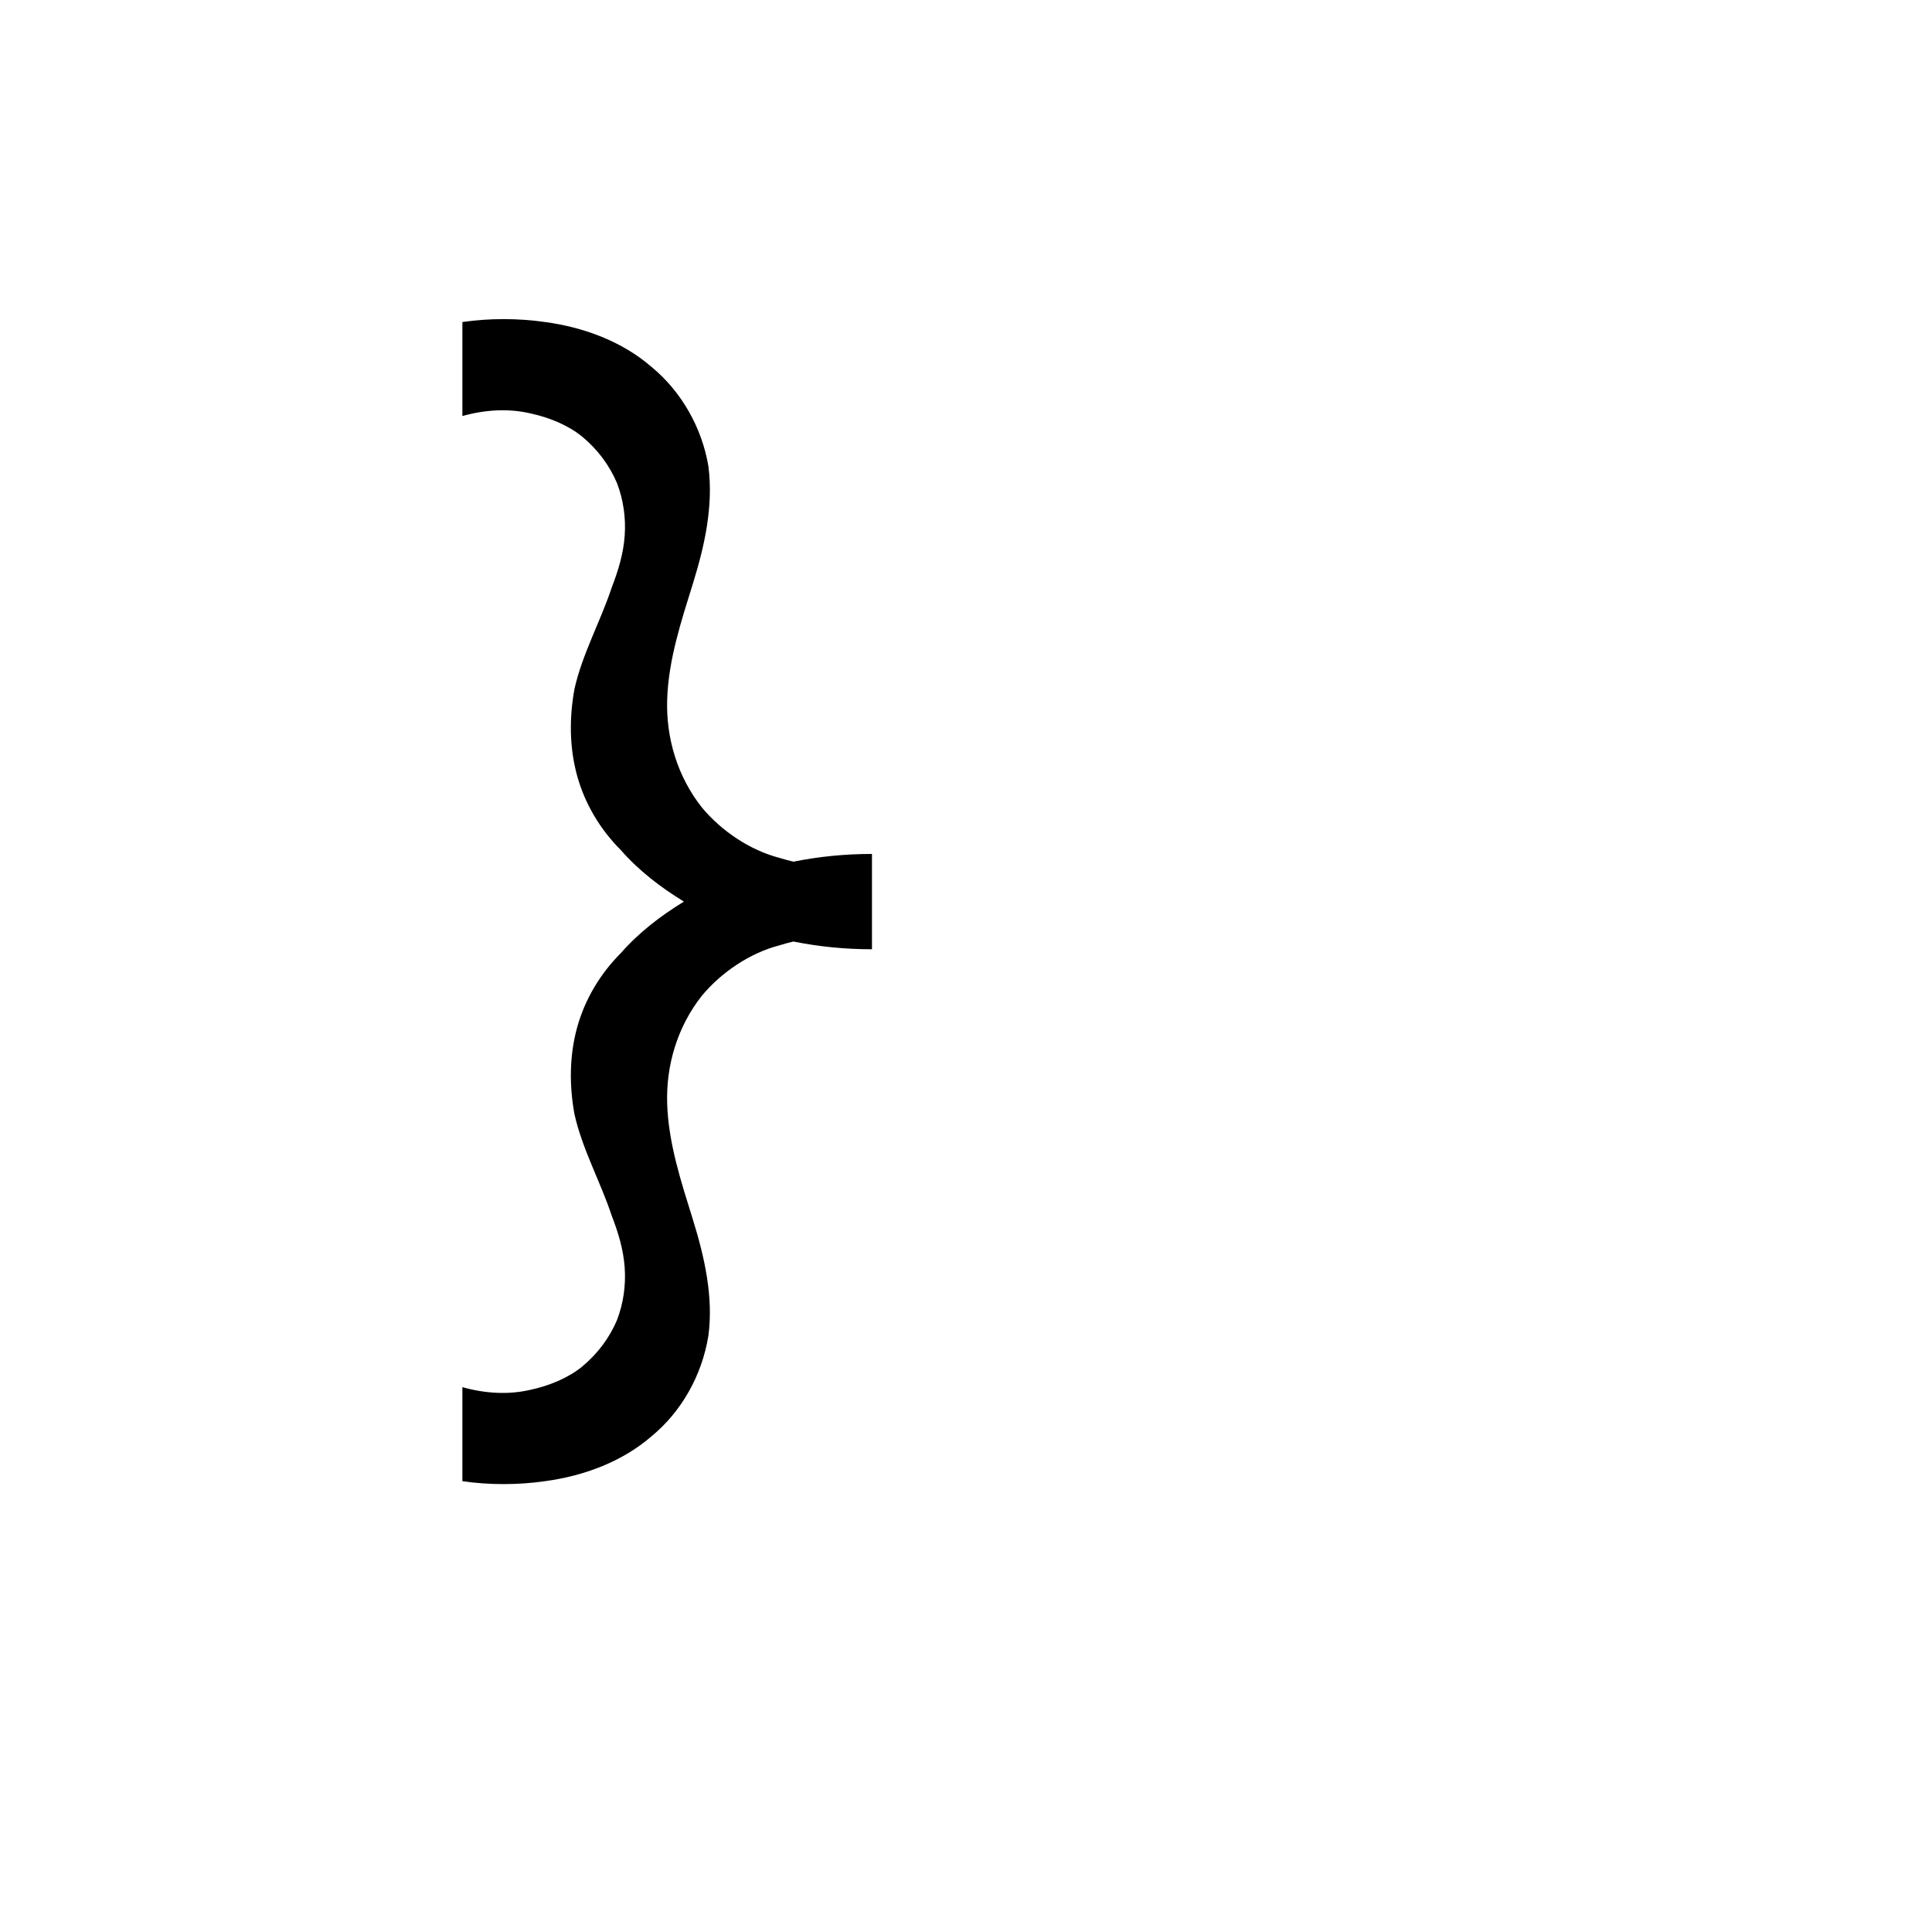
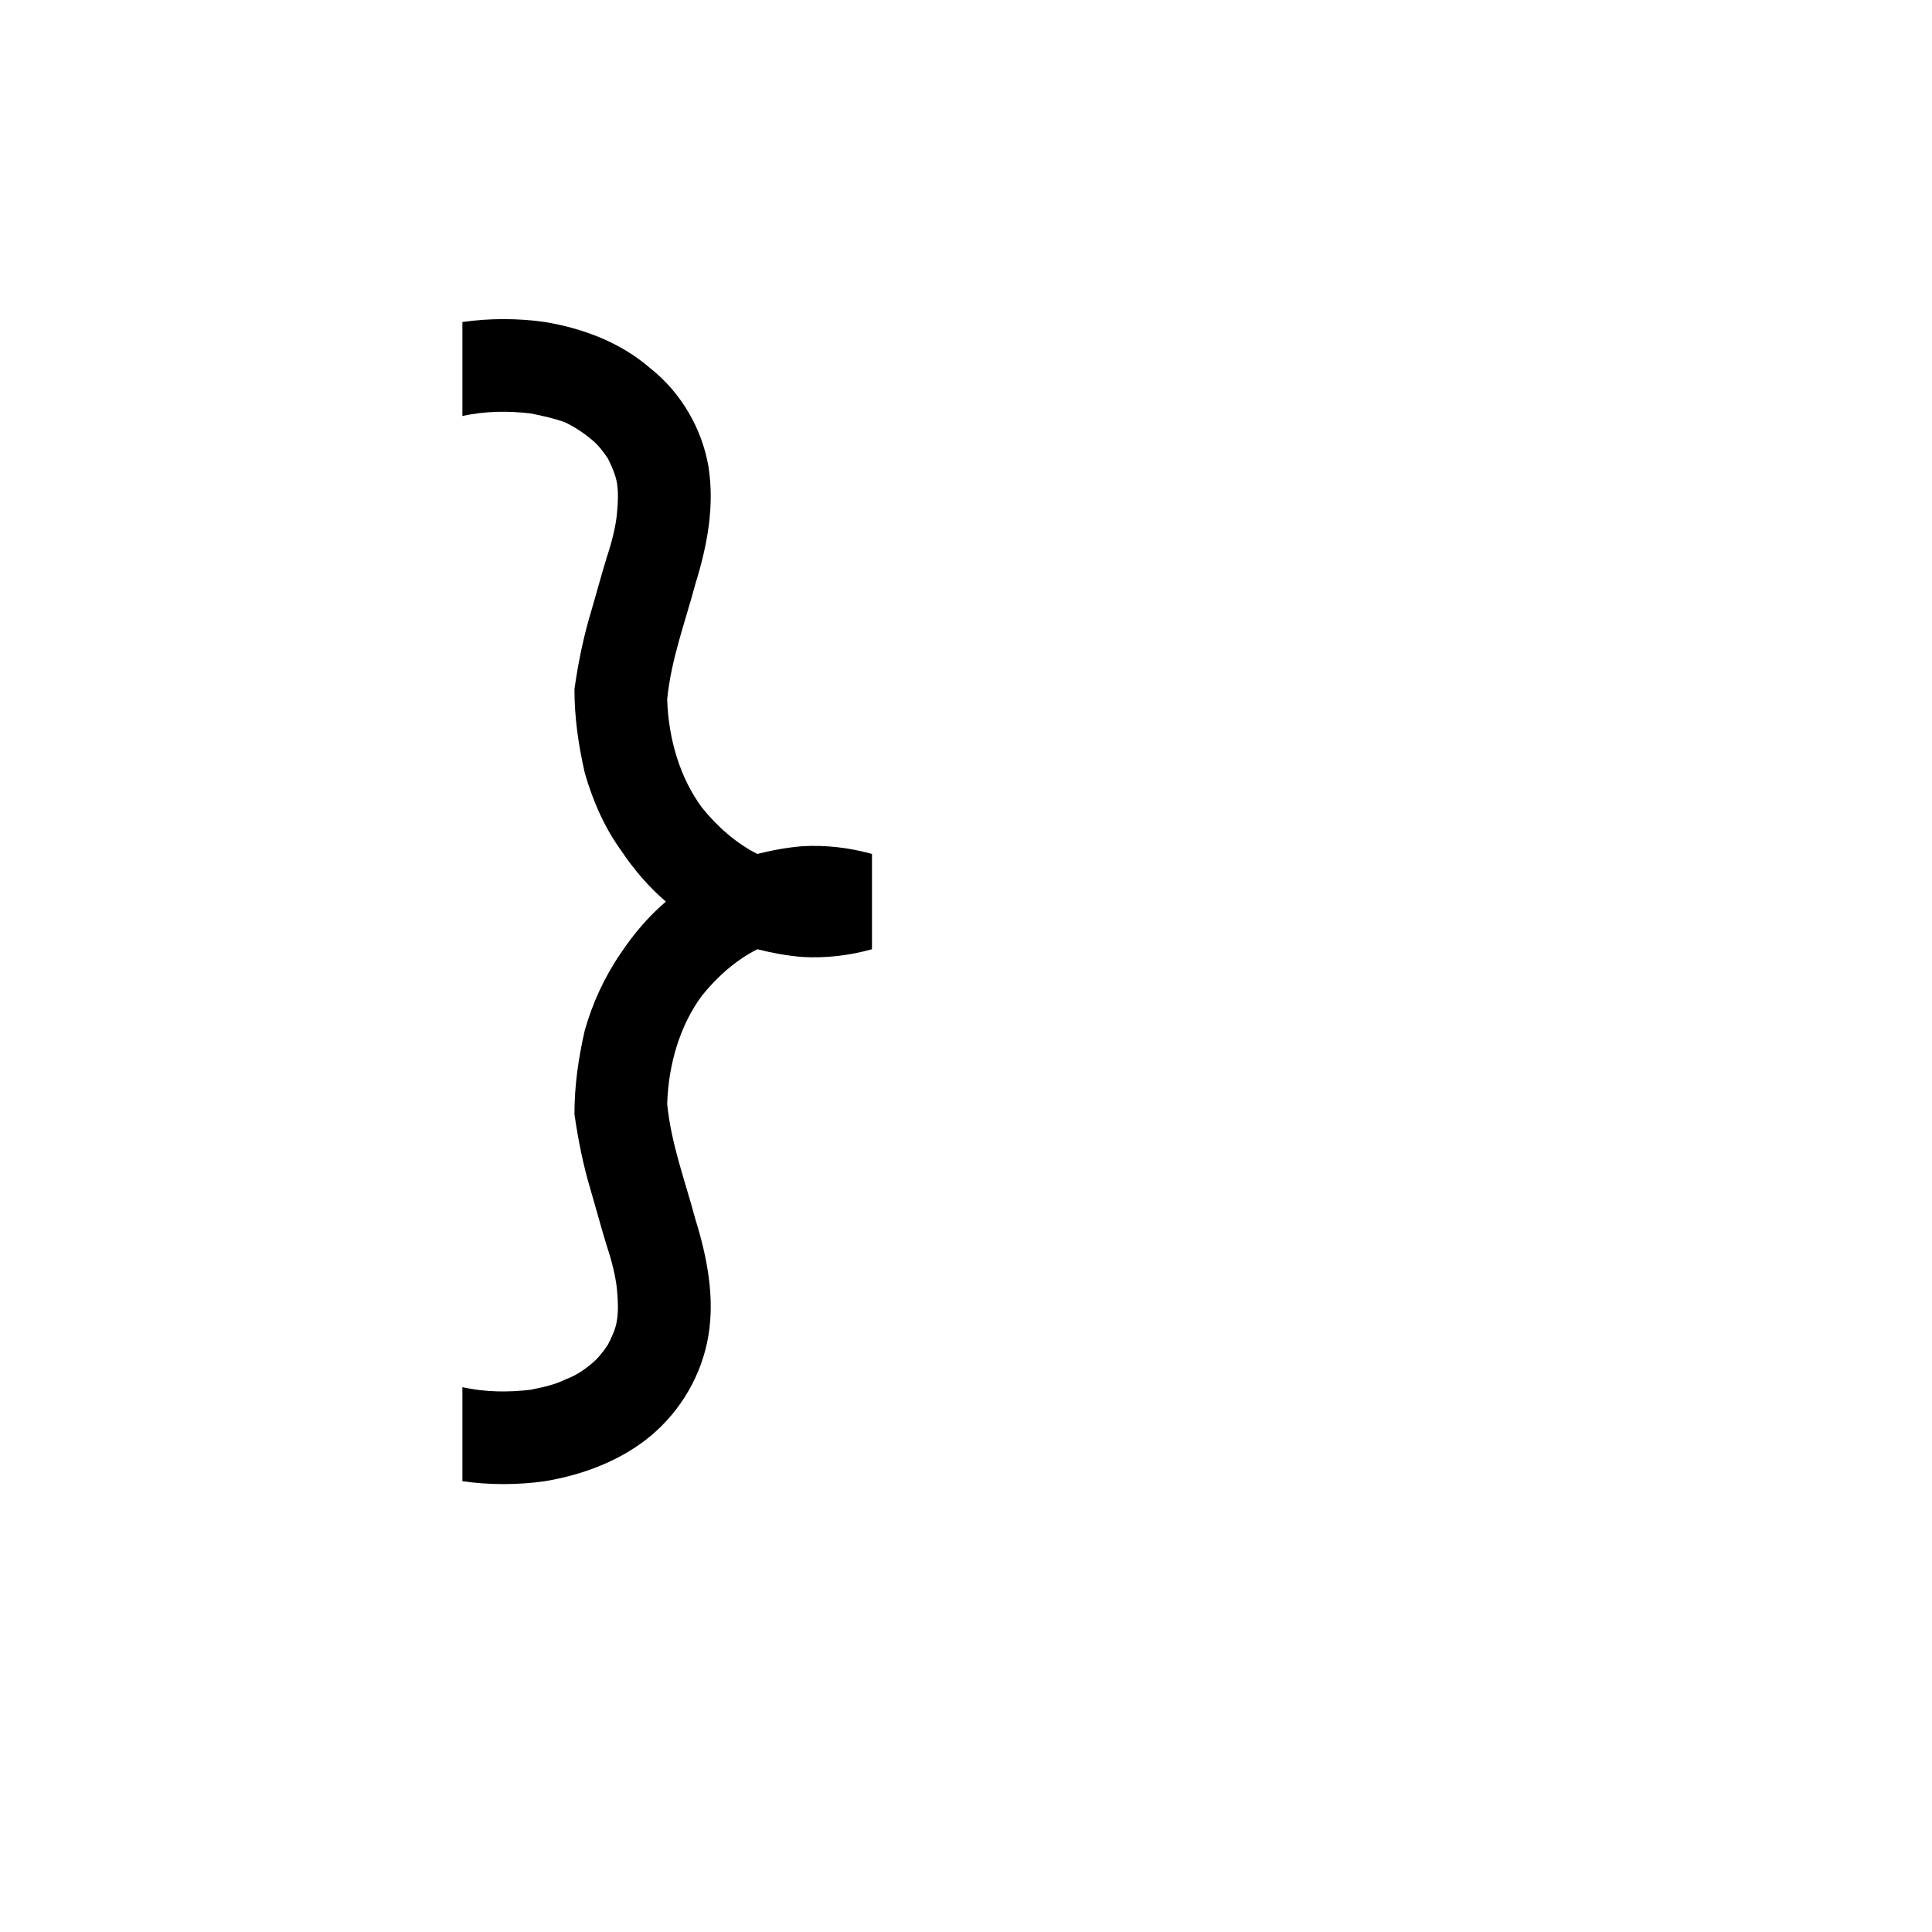
<svg xmlns="http://www.w3.org/2000/svg" viewBox="-0.25 -1.05 1.5 1.5">
-   <path d="M 0.109 0.1 L 0.109 0.027 C 0.127 0.032  0.145 0.033  0.162 0.029 C 0.176 0.026  0.191 0.02  0.202 0.011 C 0.214 0.001  0.223 -0.011  0.229 -0.025 C 0.234 -0.038  0.236 -0.052  0.235 -0.066 C 0.234 -0.08  0.23 -0.093  0.225 -0.106 C 0.216 -0.133  0.202 -0.158  0.196 -0.185 C 0.192 -0.207  0.192 -0.23  0.198 -0.252 C 0.204 -0.274  0.216 -0.294  0.232 -0.31 C 0.246 -0.326  0.263 -0.339  0.281 -0.35 L 0.281 -0.35 C 0.263 -0.361  0.246 -0.374  0.232 -0.39 C 0.216 -0.406  0.204 -0.426  0.198 -0.448 C 0.192 -0.47  0.192 -0.493  0.196 -0.515 C 0.202 -0.542  0.216 -0.567  0.225 -0.594 C 0.23 -0.607  0.234 -0.62  0.235 -0.634 C 0.236 -0.648  0.234 -0.662  0.229 -0.675 C 0.223 -0.689  0.214 -0.701  0.202 -0.711 C 0.191 -0.72  0.176 -0.726  0.162 -0.729 C 0.145 -0.733  0.127 -0.732  0.109 -0.727 L 0.109 -0.8 C 0.13 -0.803  0.152 -0.803  0.173 -0.8 C 0.203 -0.796  0.233 -0.785  0.256 -0.765 C 0.279 -0.746  0.295 -0.718  0.3 -0.688 C 0.304 -0.657  0.297 -0.626  0.288 -0.597 C 0.279 -0.568  0.269 -0.538  0.268 -0.507 C 0.267 -0.477  0.276 -0.447  0.295 -0.423 C 0.31 -0.405  0.332 -0.39  0.355 -0.384 C 0.358 -0.383  0.362 -0.382  0.366 -0.381 C 0.386 -0.385  0.406 -0.387  0.427 -0.387 L 0.427 -0.313 C 0.406 -0.313  0.386 -0.315  0.366 -0.319 C 0.362 -0.318  0.358 -0.317  0.355 -0.316 C 0.332 -0.31  0.31 -0.295  0.295 -0.277 C 0.276 -0.253  0.267 -0.223  0.268 -0.193 C 0.269 -0.162  0.279 -0.132  0.288 -0.103 C 0.297 -0.074  0.304 -0.043  0.3 -0.013 C 0.295 0.018  0.279 0.046  0.256 0.065 C 0.233 0.085  0.203 0.096  0.173 0.1 C 0.152 0.103  0.13 0.103  0.109 0.1 Z" fill="black" />
+   <path d="M 0.109 0.1 L 0.109 0.027 C 0.127 0.031  0.145 0.031  0.162 0.029 C 0.172 0.027  0.181 0.025  0.189 0.021 C 0.197 0.018  0.203 0.014  0.209 0.009 C 0.214 0.005  0.218 -0  0.222 -0.006 C 0.225 -0.012  0.228 -0.018  0.229 -0.025 C 0.23 -0.031  0.23 -0.039  0.229 -0.049 C 0.228 -0.059  0.225 -0.071  0.221 -0.083 C 0.217 -0.096  0.213 -0.111  0.208 -0.128 C 0.203 -0.145  0.199 -0.164  0.196 -0.185 C 0.196 -0.207  0.199 -0.228  0.204 -0.25 C 0.21 -0.271  0.219 -0.291  0.232 -0.31 C 0.242 -0.325  0.254 -0.339  0.267 -0.35 C 0.254 -0.361  0.242 -0.375  0.232 -0.39 C 0.219 -0.408  0.21 -0.429  0.204 -0.45 C 0.199 -0.472  0.196 -0.493  0.196 -0.515 C 0.199 -0.536  0.203 -0.555  0.208 -0.572 C 0.213 -0.589  0.217 -0.604  0.221 -0.617 C 0.225 -0.629  0.228 -0.641  0.229 -0.651 C 0.23 -0.661  0.23 -0.669  0.229 -0.675 C 0.228 -0.681  0.225 -0.688  0.222 -0.694 C 0.218 -0.7  0.214 -0.705  0.209 -0.709 C 0.203 -0.714  0.197 -0.718  0.189 -0.722 C 0.181 -0.725  0.172 -0.727  0.162 -0.729 C 0.145 -0.731  0.127 -0.731  0.109 -0.727 L 0.109 -0.8 C 0.13 -0.803  0.152 -0.803  0.173 -0.8 C 0.203 -0.795  0.232 -0.784  0.255 -0.764 C 0.279 -0.745  0.295 -0.717  0.3 -0.688 C 0.305 -0.657  0.299 -0.626  0.29 -0.597 C 0.282 -0.567  0.271 -0.538  0.268 -0.507 C 0.269 -0.476  0.278 -0.446  0.295 -0.423 C 0.307 -0.408  0.322 -0.395  0.338 -0.387 C 0.35 -0.39  0.361 -0.392  0.373 -0.393 C 0.391 -0.394  0.409 -0.392  0.427 -0.387 L 0.427 -0.313 C 0.409 -0.308  0.391 -0.306  0.373 -0.307 C 0.361 -0.308  0.35 -0.31  0.338 -0.313 L 0.338 -0.313 C 0.322 -0.305  0.307 -0.292  0.295 -0.277 C 0.278 -0.254  0.269 -0.224  0.268 -0.193 C 0.271 -0.162  0.282 -0.133  0.29 -0.103 C 0.299 -0.074  0.305 -0.043  0.3 -0.013 C 0.295 0.017  0.279 0.045  0.255 0.065 C 0.232 0.084  0.203 0.095  0.173 0.1 C 0.152 0.103  0.13 0.103  0.109 0.1 Z" fill="black" />
</svg>
